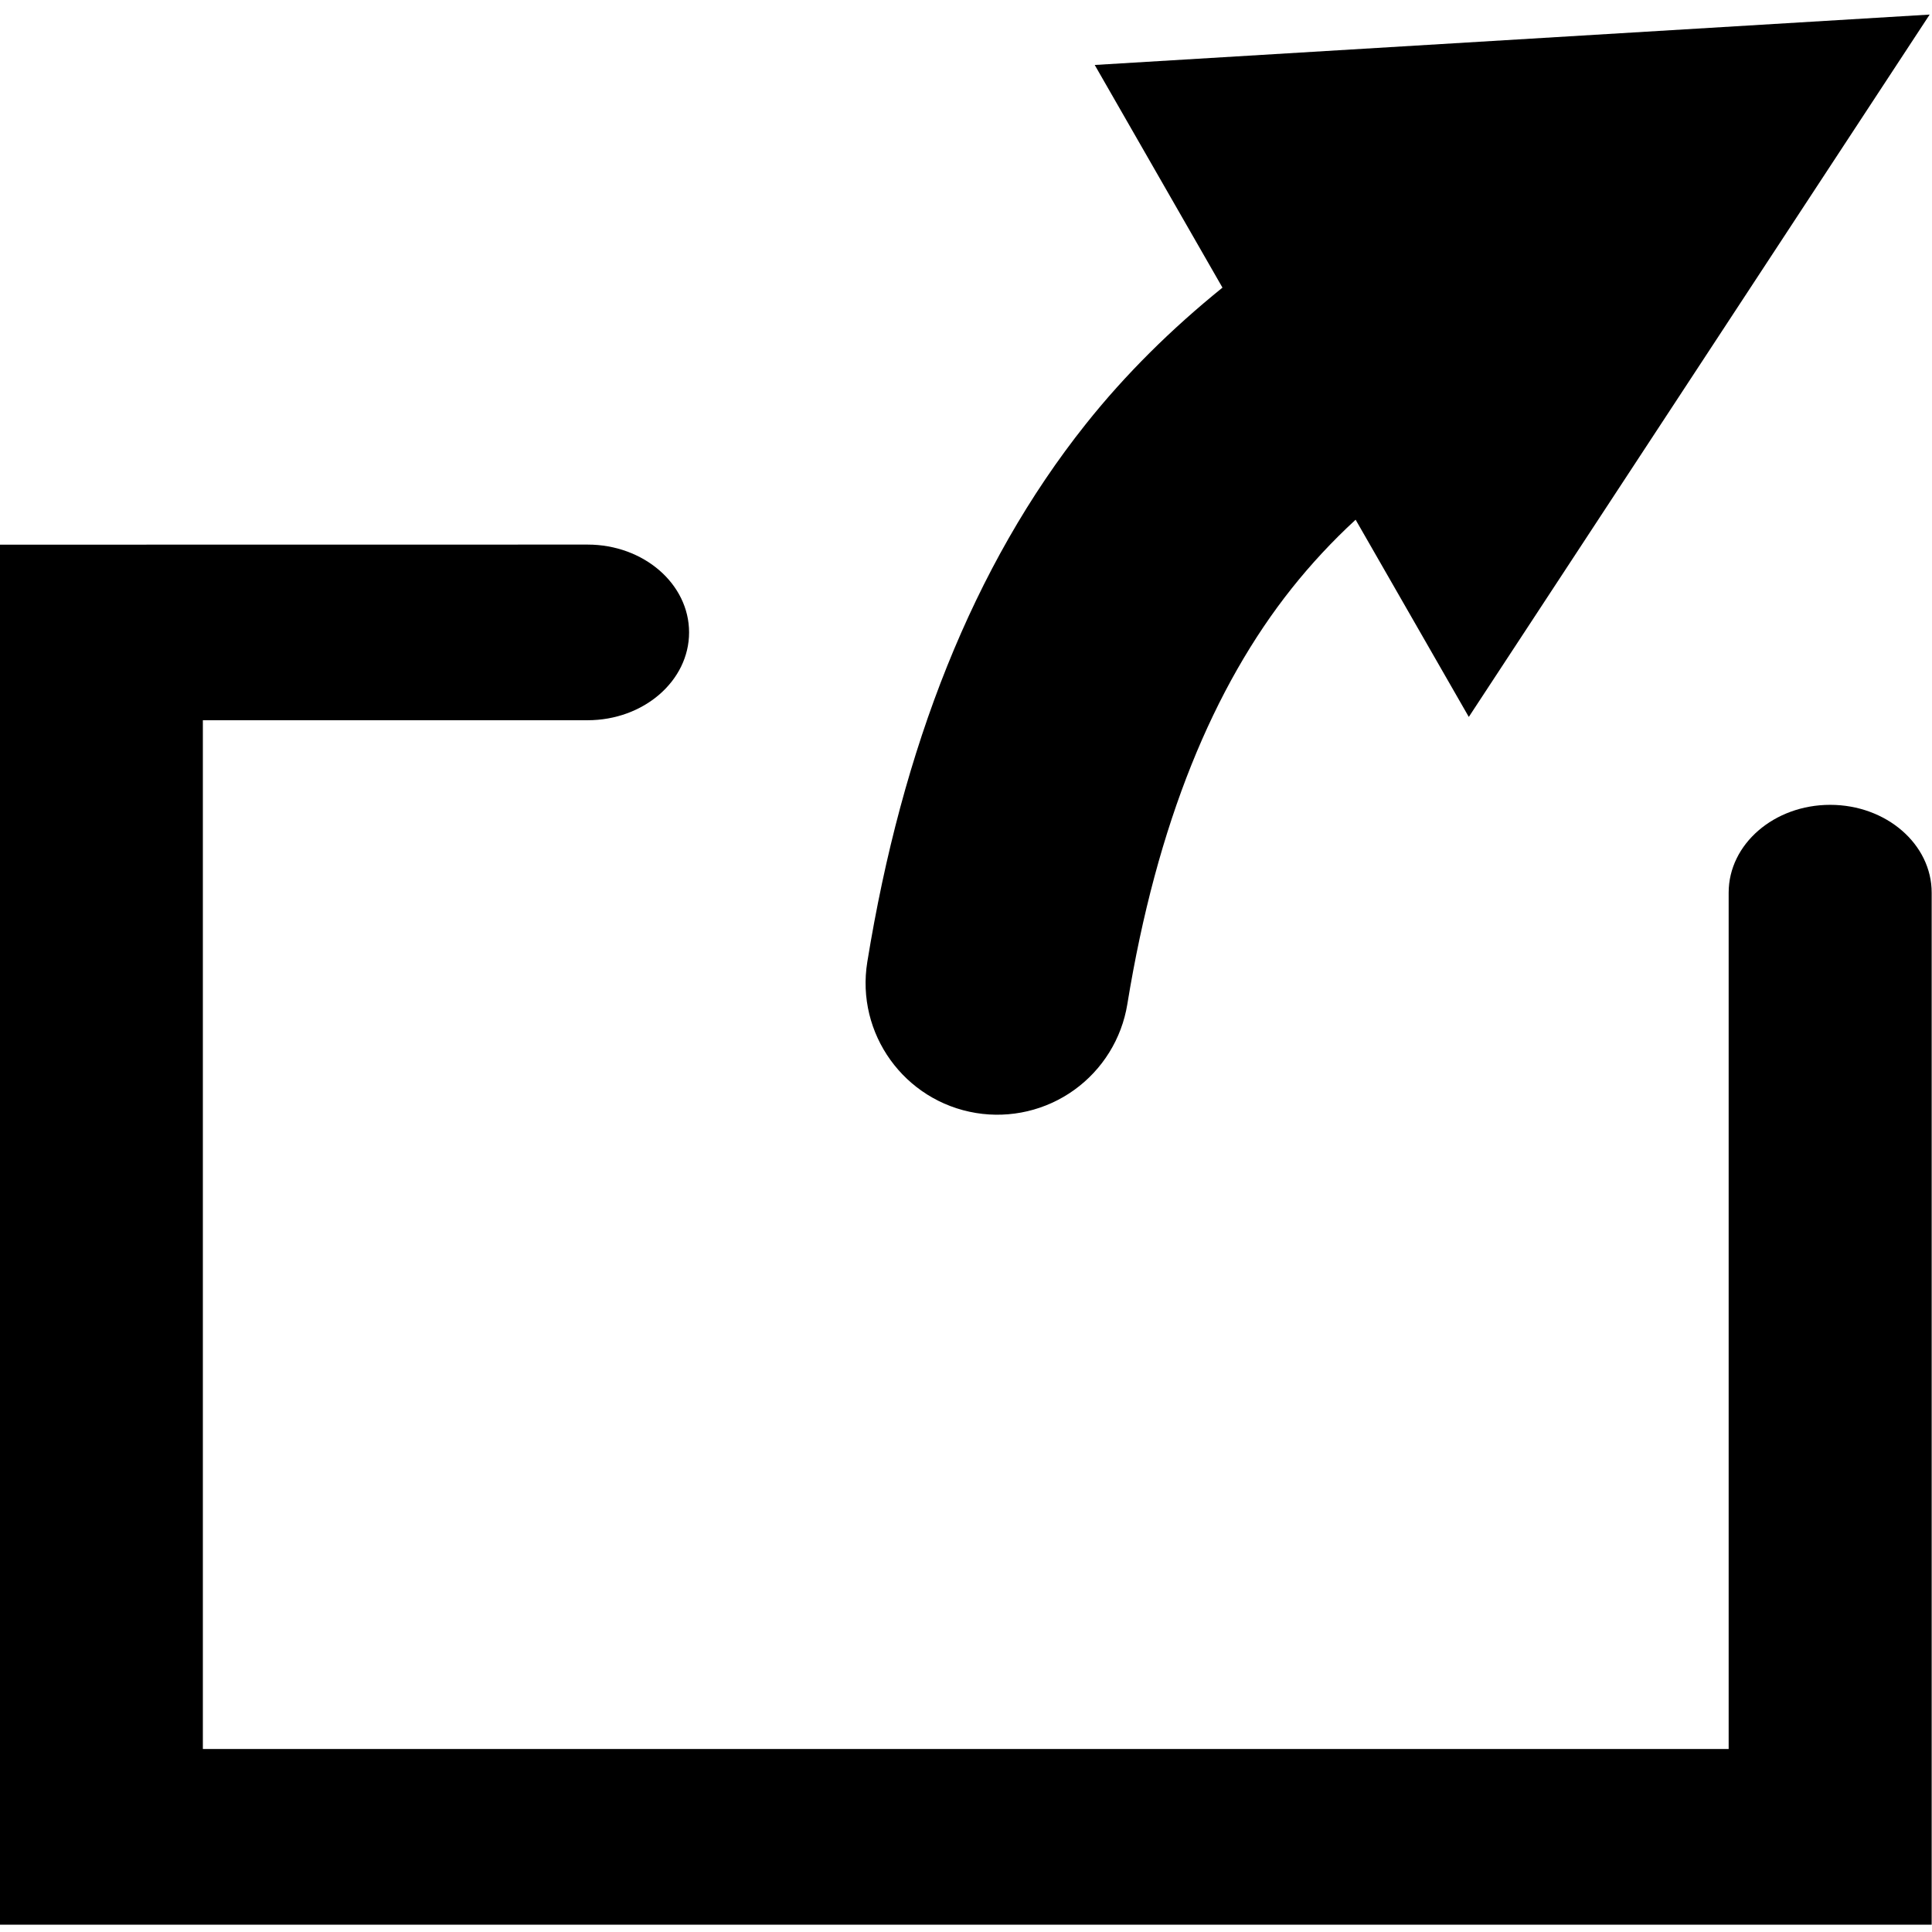
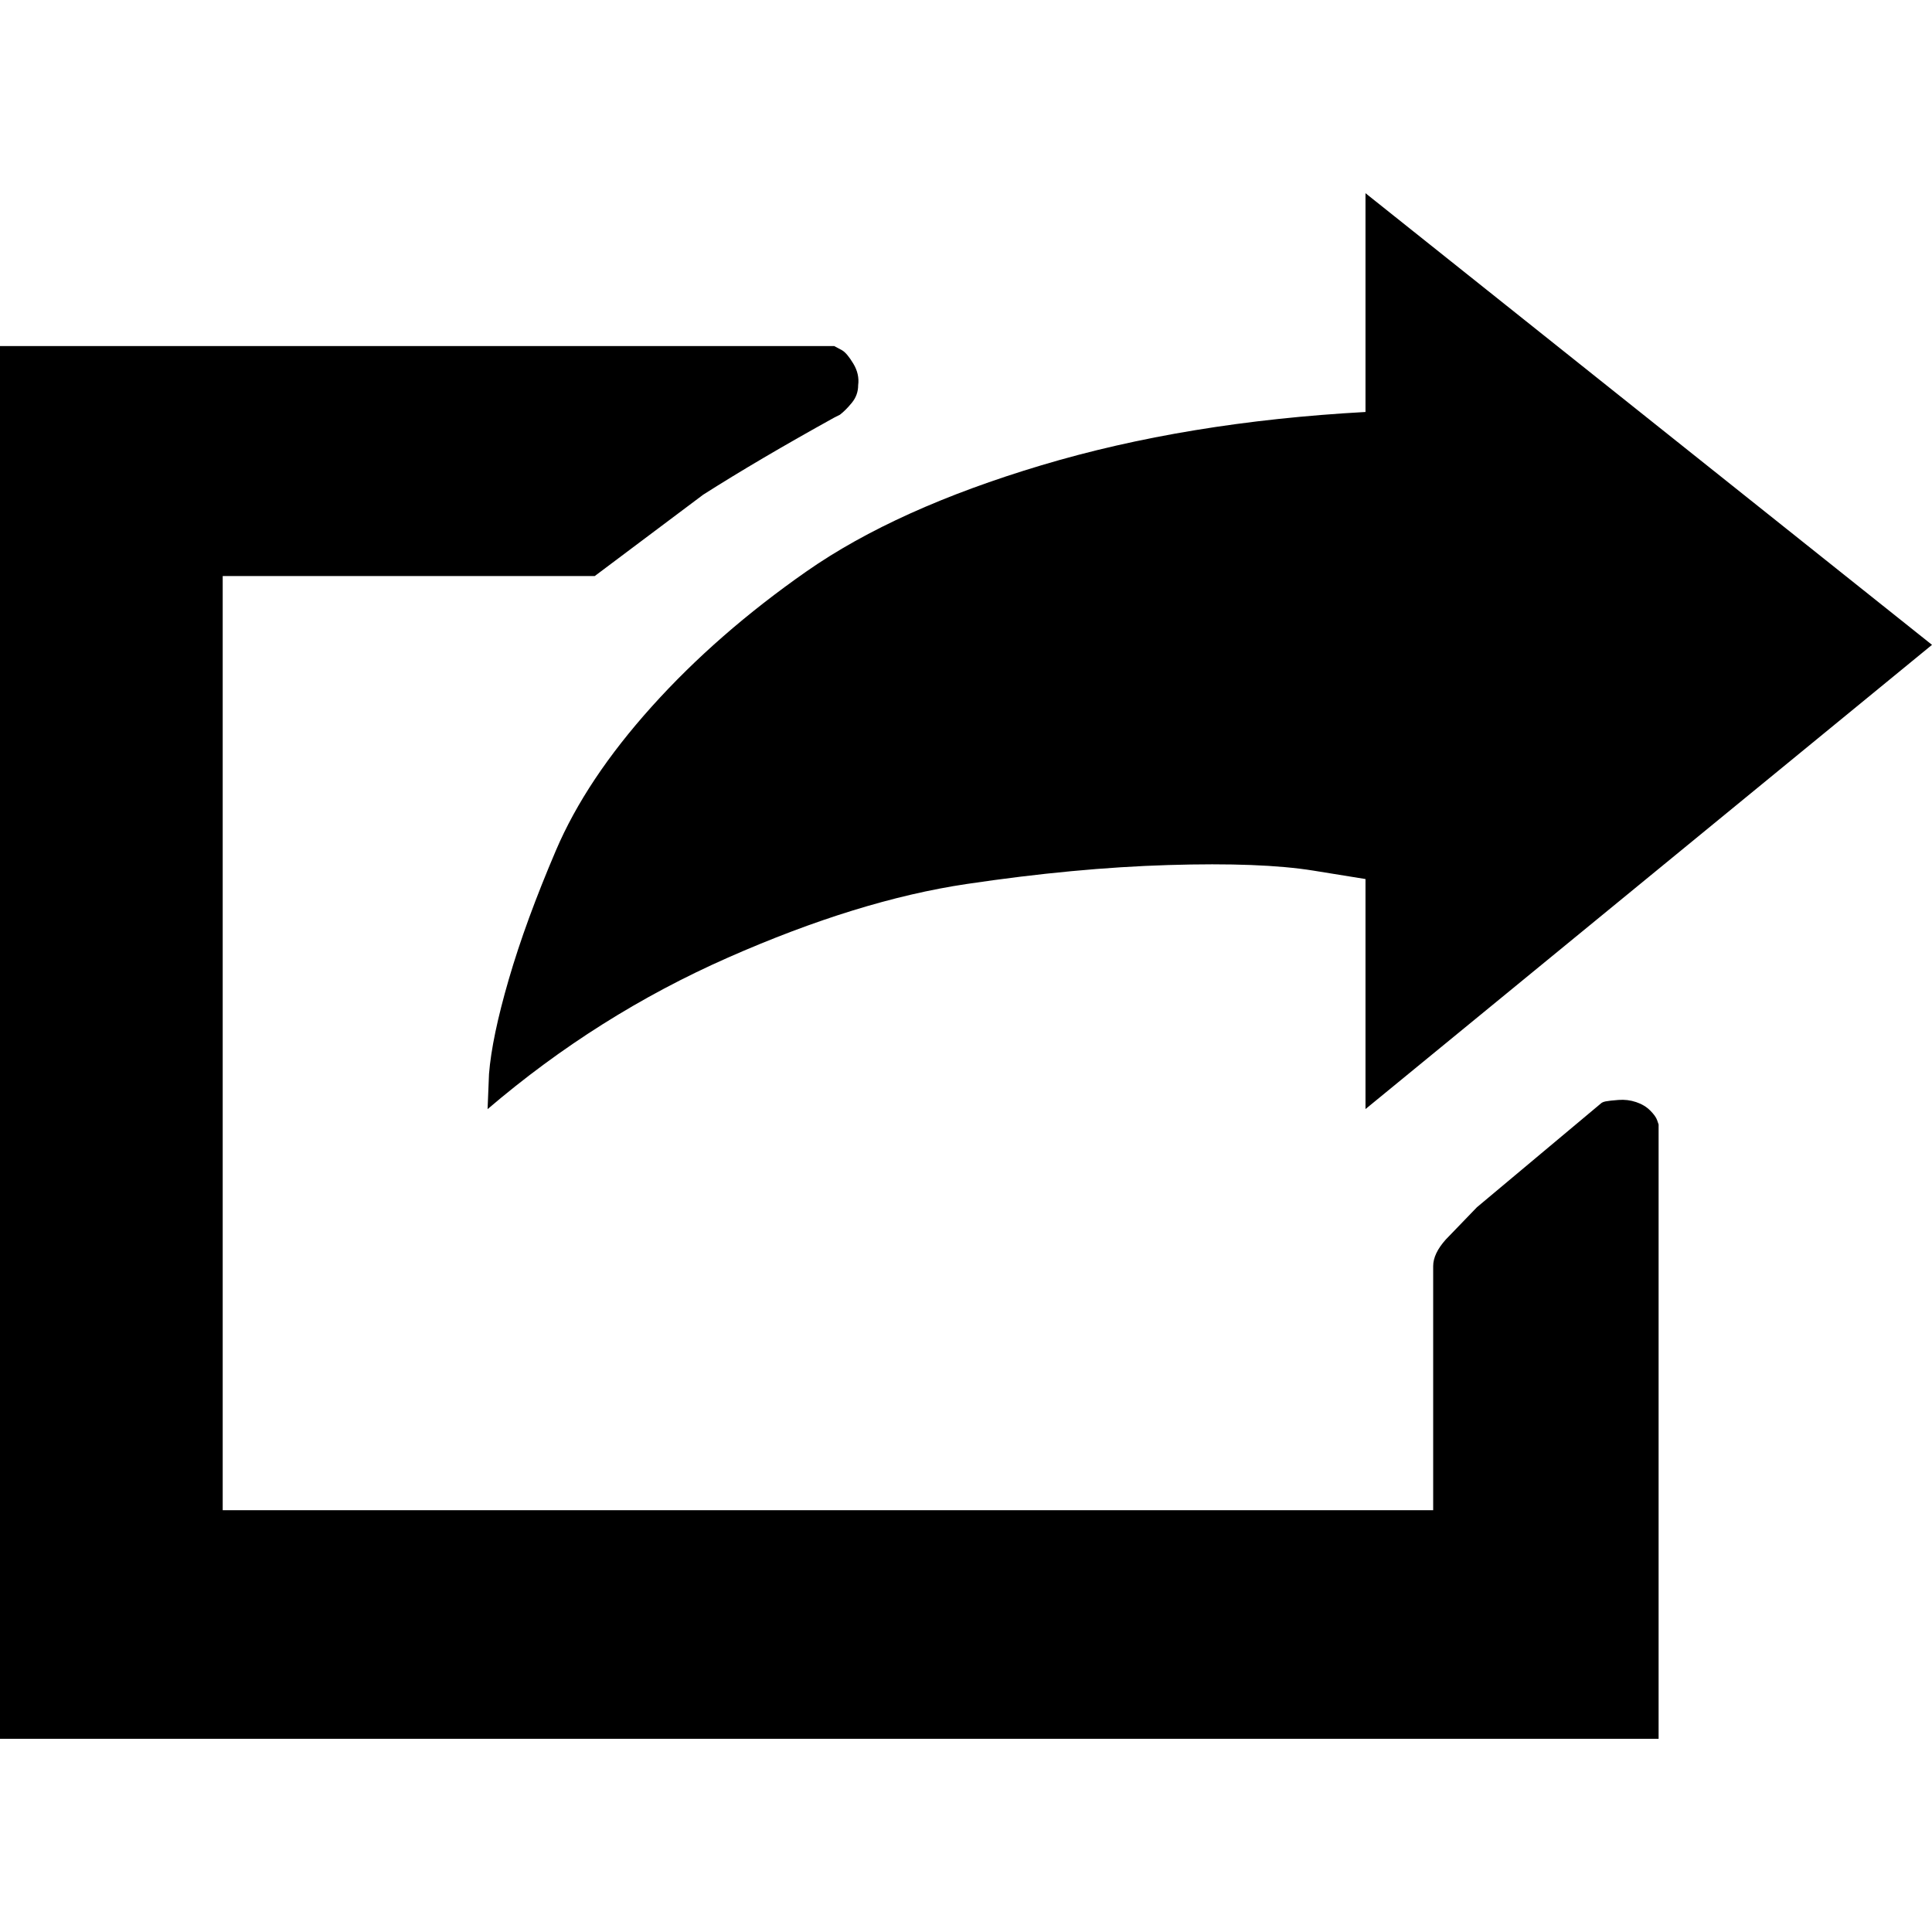
- <svg xmlns="http://www.w3.org/2000/svg" viewBox="0 0 24 24" aria-labelledby="shareTitleID shareDescID">
+ <svg xmlns="http://www.w3.org/2000/svg" viewBox="0 0 100 100" aria-labelledby="shareTitleID shareDescID">
  <g class="fill-color">
-     <path d="m0 6.766v17.143h23.996v-12.82c0-.602-.564-1.091-1.261-1.091-.696 0-1.261.488-1.261 1.091v10.638h-18.954v-12.78h4.779c.696 0 1.261-.488 1.261-1.091 0-.602-.564-1.091-1.261-1.091z" />
-     <path d="m23.971.181-10.372.626 1.587 2.766c-.632.511-1.204 1.074-1.7 1.698-1.403 1.764-2.28 4.02-2.712 6.678-.145.891.46 1.731 1.351 1.877.428.07.867-.033 1.219-.286.352-.253.59-.636.66-1.065.367-2.254 1.073-3.947 2.043-5.167.238-.299.501-.583.793-.852l1.406 2.45z" />
+     <path d="M70.678,10 L70.678,21.324 C64.502,21.663 58.91,22.583 53.904,24.082 C48.897,25.581 44.85,27.409 41.761,29.564 C38.673,31.72 35.998,34.055 33.737,36.57 C31.475,39.085 29.822,41.566 28.777,44.012 C27.732,46.458 26.917,48.685 26.334,50.692 C25.75,52.699 25.409,54.332 25.311,55.592 L25.237,57.409 C29.03,54.166 33.175,51.552 37.674,49.568 C42.172,47.583 46.293,46.312 50.037,45.755 C53.78,45.198 57.257,44.871 60.468,44.774 C63.679,44.676 66.183,44.773 67.981,45.063 L70.678,45.499 L70.678,57.405 L100,33.377 L70.678,10 Z M76.444,62.488 L82.861,57.116 C82.91,57.067 82.995,57.03 83.115,57.006 C83.235,56.982 83.454,56.957 83.77,56.933 C84.086,56.908 84.391,56.945 84.682,57.043 C84.974,57.14 85.217,57.285 85.411,57.478 C85.605,57.671 85.726,57.841 85.775,57.987 L85.849,58.204 L85.849,90 L0,90 L0,17.911 L43.178,17.911 C43.277,17.96 43.41,18.032 43.58,18.127 C43.749,18.222 43.944,18.452 44.164,18.816 C44.385,19.179 44.47,19.554 44.418,19.94 C44.418,20.279 44.309,20.582 44.091,20.848 C43.873,21.114 43.666,21.321 43.473,21.467 L43.182,21.613 C40.557,23.066 38.295,24.397 36.397,25.605 L30.782,29.817 L11.527,29.817 L11.527,78.167 L74.181,78.167 L74.181,65.536 C74.181,65.101 74.4,64.641 74.836,64.155 L76.444,62.488 Z" id="Shape" />
  </g>
</svg>
